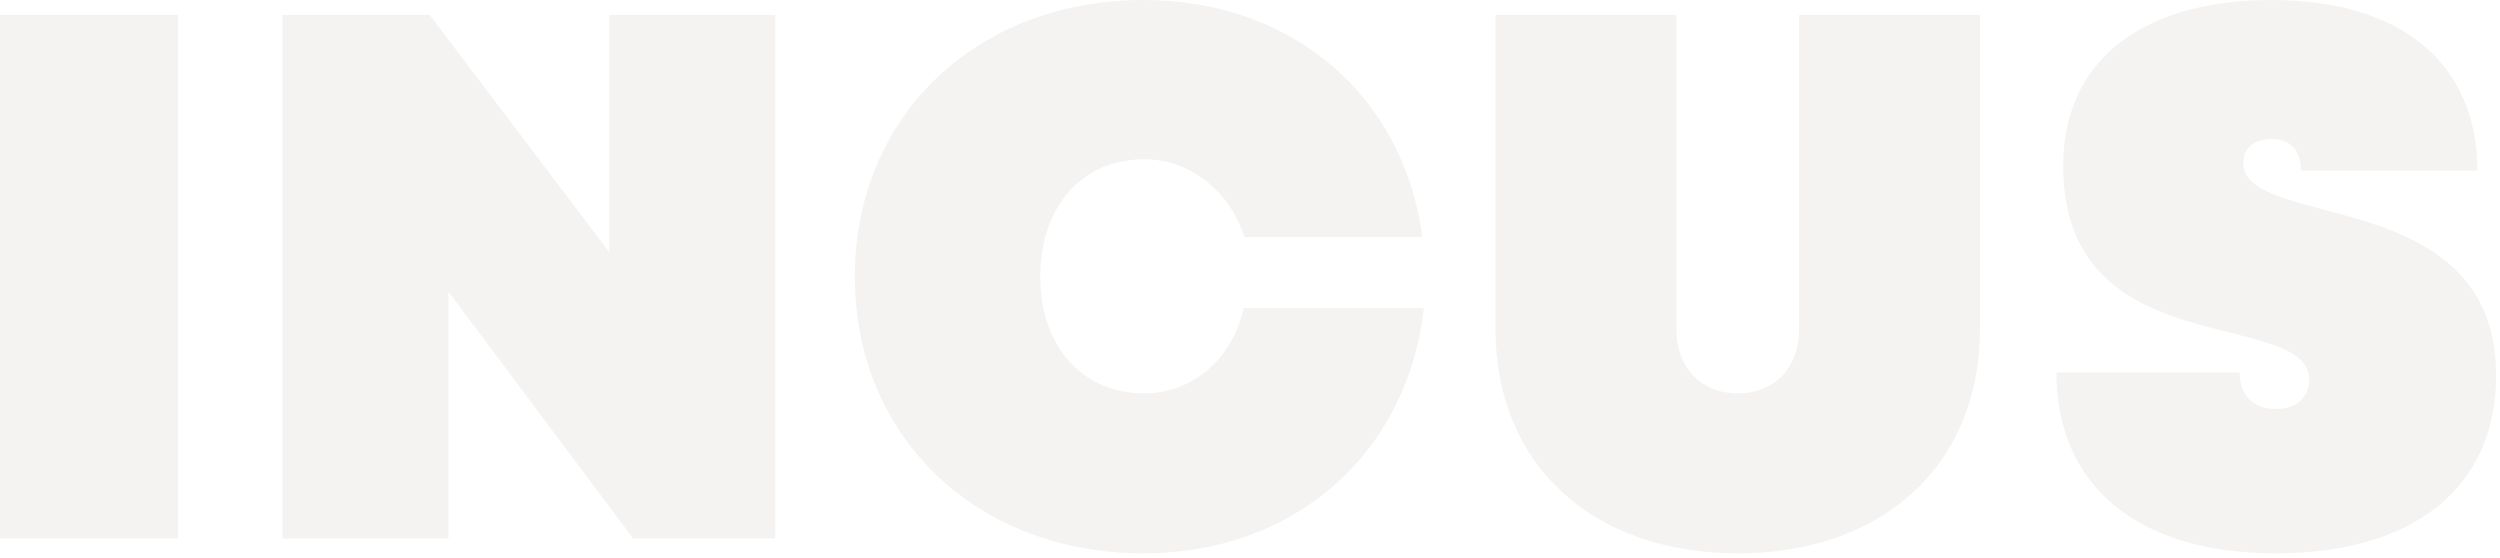
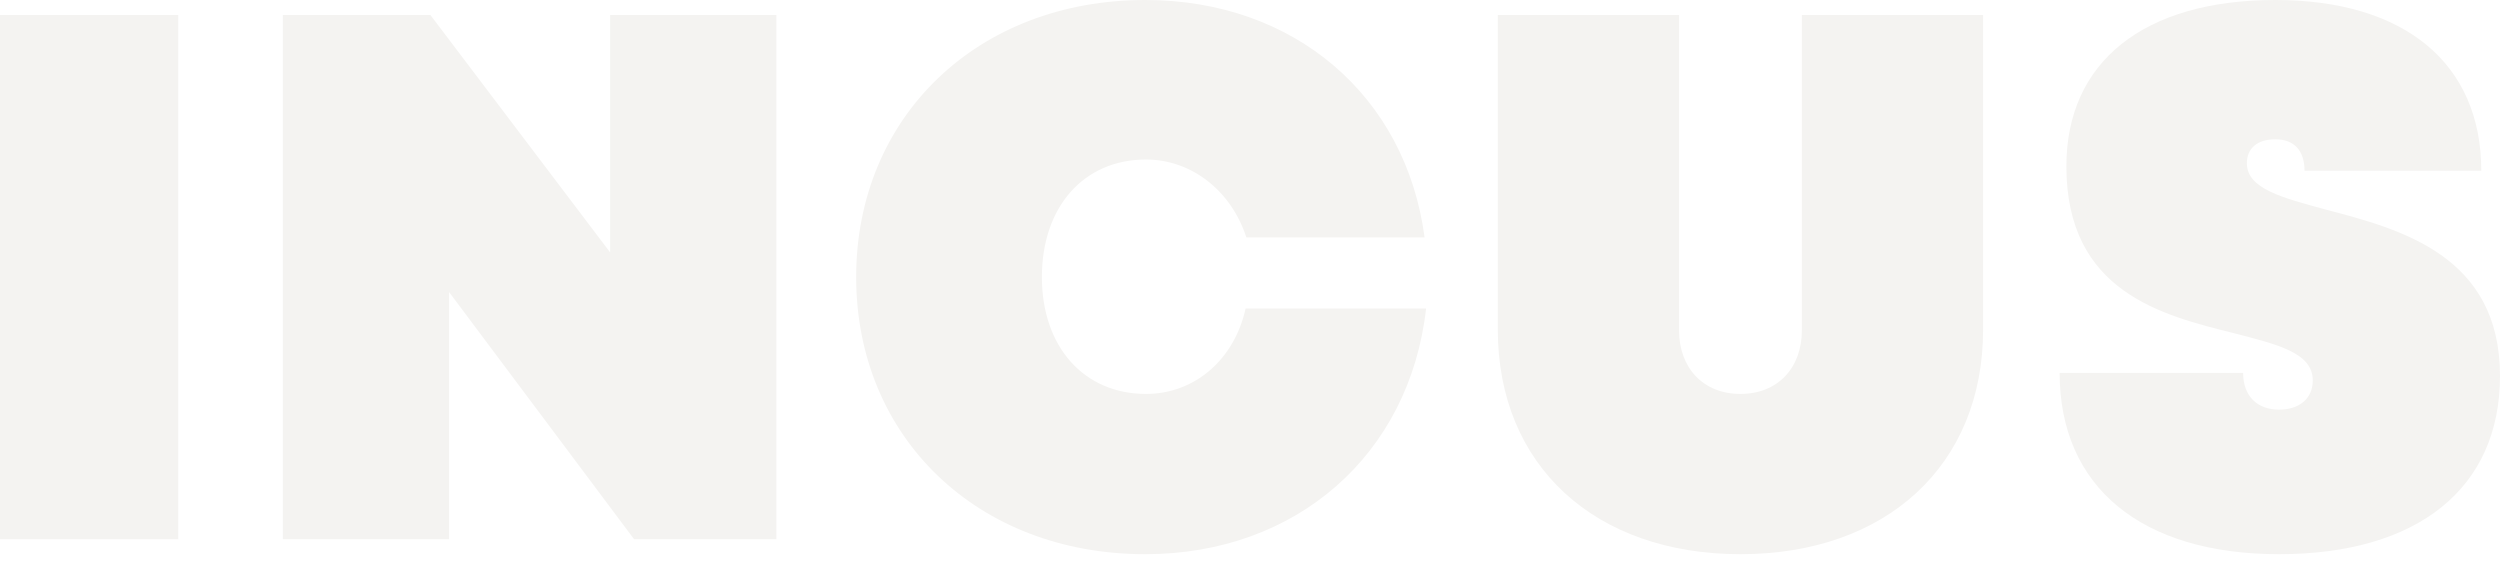
- <svg xmlns="http://www.w3.org/2000/svg" width="435" height="97" viewBox="0 0 435 97" fill="none">
-   <path d="M395.939 96.28C371.999 96.28 357.817 84.57 357.817 64.794H389.694C389.694 68.827 392.166 71.169 395.939 71.169C399.322 71.169 401.794 69.348 401.794 66.095C401.794 61.281 395.679 59.85 388.133 57.898C375.642 54.776 358.988 50.742 358.988 28.884C358.988 10.799 372.39 0 395.289 0C417.797 0 431.068 11.059 431.068 29.665H400.363C400.363 26.152 398.541 24.2 395.289 24.2C392.166 24.2 390.344 25.761 390.344 28.364C390.344 32.787 396.459 34.349 404.136 36.43C417.017 39.813 434.321 44.367 434.321 65.314C434.321 84.831 420.009 96.28 395.939 96.28Z" fill="#F4F3F1" />
-   <path d="M302.367 96.28C277.126 96.28 260.212 80.927 260.212 57.248V2.602H291.699V57.378C291.699 63.883 295.862 68.437 302.367 68.437C308.873 68.437 313.036 63.883 313.036 57.378V2.602H344.522V57.248C344.522 80.927 327.608 96.28 302.367 96.28Z" fill="#F4F3F1" />
-   <path d="M198.962 96.28C169.818 96.28 148.741 75.983 148.741 48.14C148.741 20.297 169.818 0 198.962 0C224.854 0 244.24 16.654 247.493 41.244H216.527C213.925 33.178 207.029 27.713 199.093 27.713C188.294 27.713 181.008 35.91 181.008 48.14C181.008 60.24 188.294 68.437 199.093 68.437C207.55 68.437 214.445 62.452 216.397 53.605H247.753C244.891 78.976 225.244 96.28 198.962 96.28Z" fill="#F4F3F1" />
-   <path d="M105.993 2.602H134.877V93.678H110.157L78.02 50.742V93.678H49.136V2.602H74.767L105.993 43.846V2.602Z" fill="#F4F3F1" />
-   <path d="M0 93.678V2.602H30.966V93.678H0Z" fill="#F4F3F1" />
+ <svg xmlns="http://www.w3.org/2000/svg" width="223" height="50" viewBox="0 0 223 50" fill="none">
+   <path d="M203.293 49.434C191.001 49.434 183.72 43.422 183.72 33.268H200.087C200.087 35.339 201.356 36.541 203.293 36.541C205.03 36.541 206.299 35.606 206.299 33.936C206.299 31.464 203.16 30.73 199.285 29.727C192.872 28.124 184.321 26.053 184.321 14.83C184.321 5.545 191.202 0 202.959 0C214.516 0 221.33 5.678 221.33 15.231H205.564C205.564 13.428 204.629 12.425 202.959 12.425C201.356 12.425 200.421 13.227 200.421 14.563C200.421 16.834 203.56 17.636 207.502 18.705C214.115 20.442 223 22.78 223 33.535C223 43.556 215.652 49.434 203.293 49.434Z" fill="#F4F3F1" />
+   <path d="M155.249 49.434C142.289 49.434 133.604 41.552 133.604 29.393V1.336H149.771V29.46C149.771 32.8 151.909 35.139 155.249 35.139C158.589 35.139 160.727 32.8 160.727 29.46V1.336H176.893V29.393C176.893 41.552 168.209 49.434 155.249 49.434Z" fill="#F4F3F1" />
+   <path d="M102.156 49.434C87.192 49.434 76.37 39.013 76.37 24.717C76.37 10.421 87.192 0 102.156 0C115.45 0 125.403 8.551 127.073 21.177H111.174C109.838 17.035 106.298 14.229 102.223 14.229C96.678 14.229 92.937 18.438 92.937 24.717C92.937 30.93 96.678 35.139 102.223 35.139C106.565 35.139 110.105 32.066 111.107 27.523H127.207C125.737 40.55 115.65 49.434 102.156 49.434Z" fill="#F4F3F1" />
+   <path d="M54.423 1.336H69.253V48.098H56.56L40.06 26.053V48.098H25.23V1.336H38.39L54.423 22.513V1.336Z" fill="#F4F3F1" />
+   <path d="M0 48.098V1.336H15.899V48.098H0Z" fill="#F4F3F1" />
</svg>
